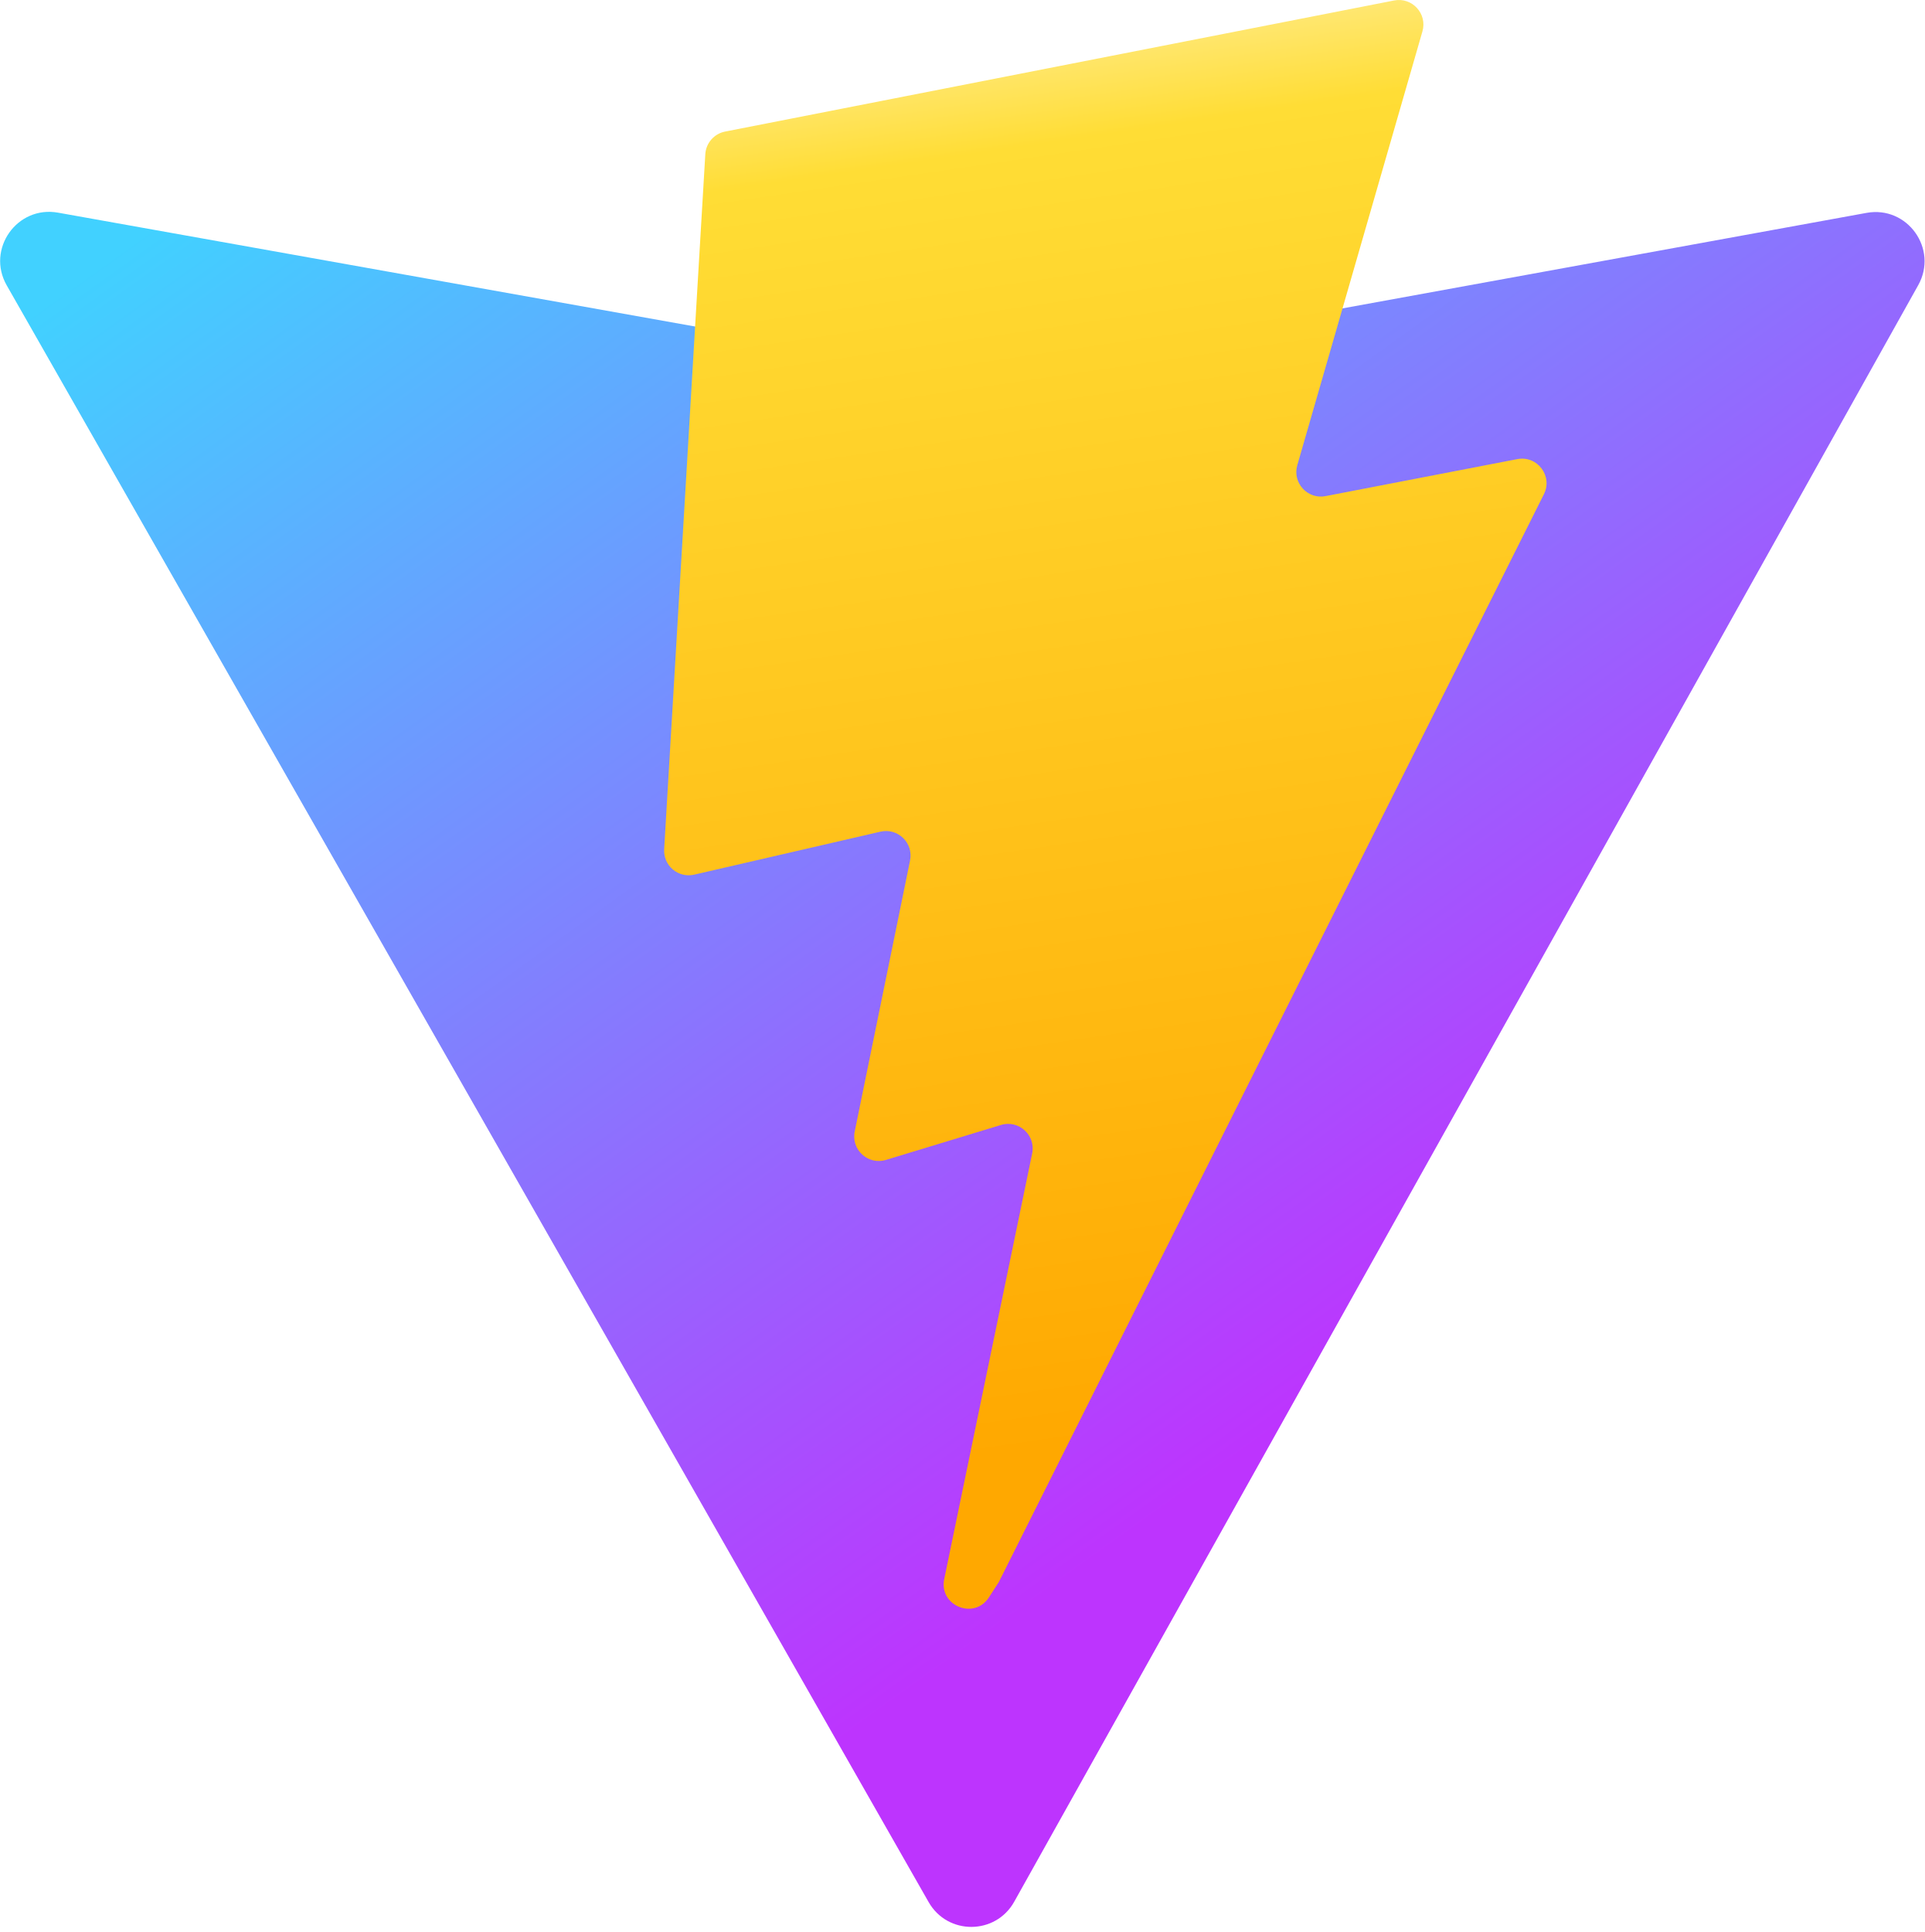
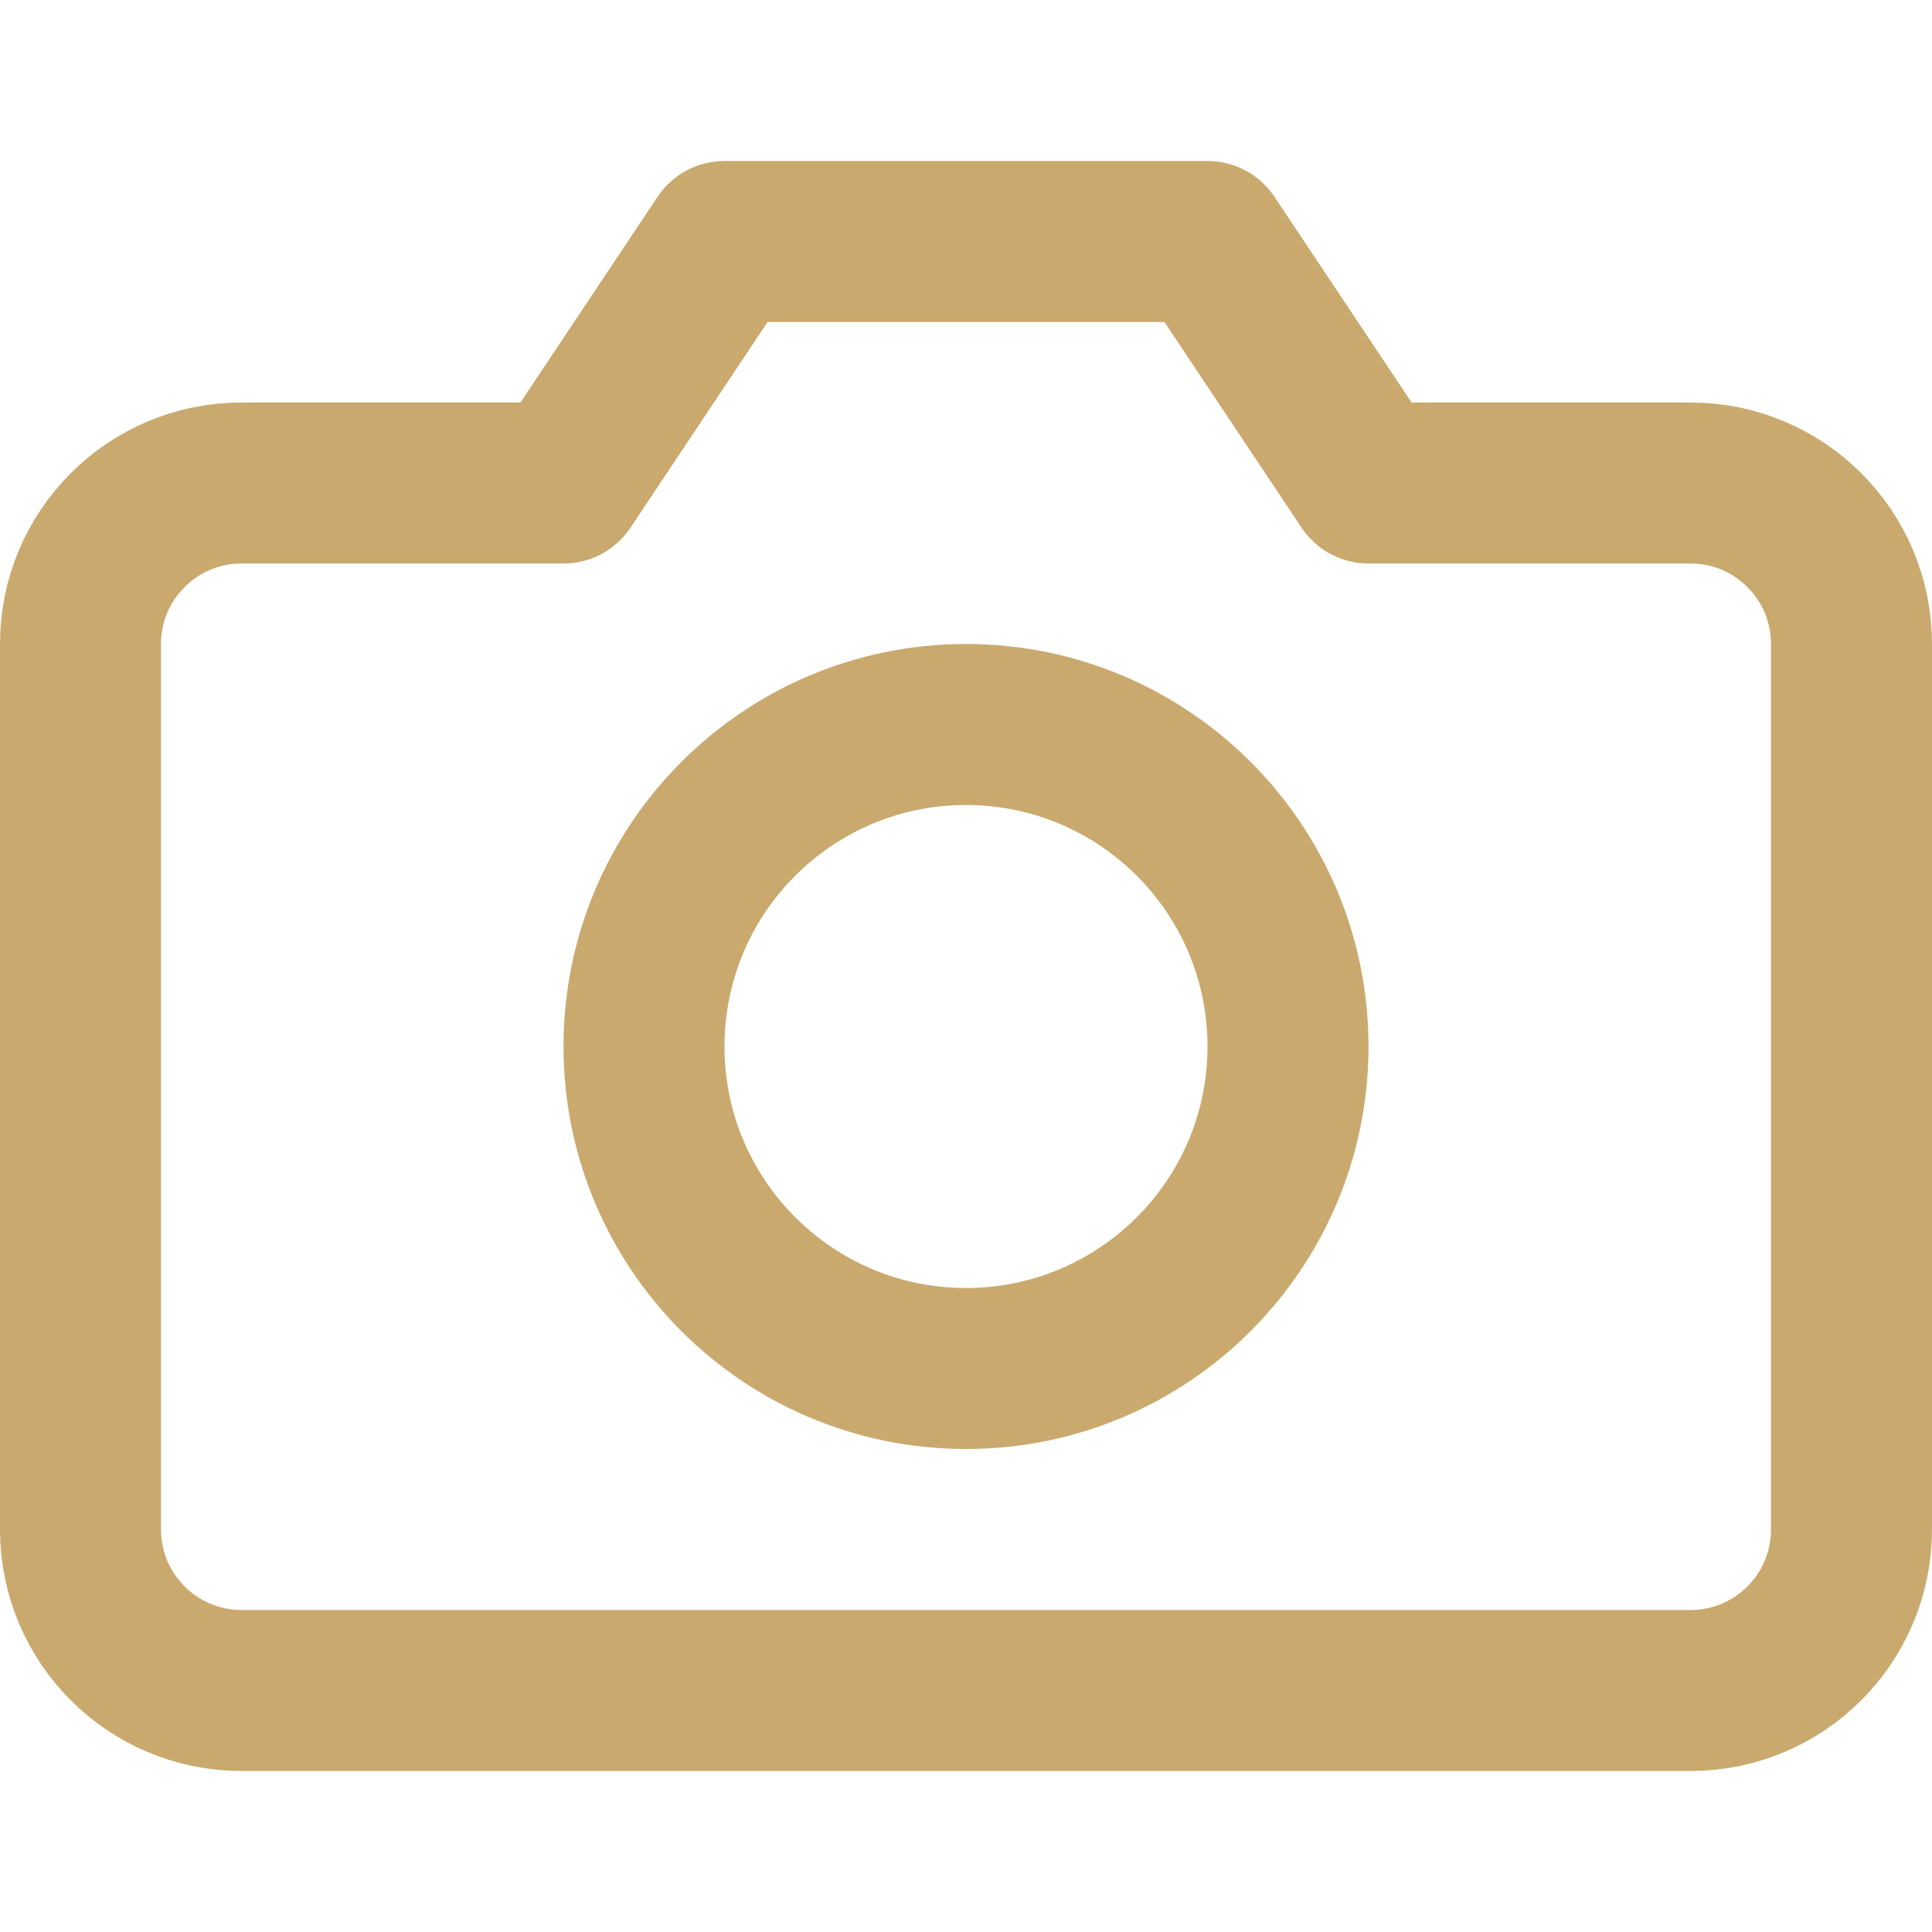
- <svg xmlns="http://www.w3.org/2000/svg" aria-hidden="true" role="img" class="iconify iconify--logos" width="31.88" height="32" preserveAspectRatio="xMidYMid meet" viewBox="0 0 256 257">
-   <defs>
-     <linearGradient id="IconifyId1813088fe1fbc01fb466" x1="-.828%" x2="57.636%" y1="7.652%" y2="78.411%">
-       <stop offset="0%" stop-color="#41D1FF" />
-       <stop offset="100%" stop-color="#BD34FE" />
-     </linearGradient>
-     <linearGradient id="IconifyId1813088fe1fbc01fb467" x1="43.376%" x2="50.316%" y1="2.242%" y2="89.03%">
-       <stop offset="0%" stop-color="#FFEA83" />
-       <stop offset="8.333%" stop-color="#FFDD35" />
-       <stop offset="100%" stop-color="#FFA800" />
-     </linearGradient>
-   </defs>
-   <path fill="url(#IconifyId1813088fe1fbc01fb466)" d="M255.153 37.938L134.897 252.976c-2.483 4.44-8.862 4.466-11.382.048L.875 37.958c-2.746-4.814 1.371-10.646 6.827-9.67l120.385 21.517a6.537 6.537 0 0 0 2.322-.004l117.867-21.483c5.438-.991 9.574 4.796 6.877 9.62Z" />
-   <path fill="url(#IconifyId1813088fe1fbc01fb467)" d="M185.432.063L96.44 17.501a3.268 3.268 0 0 0-2.634 3.014l-5.474 92.456a3.268 3.268 0 0 0 3.997 3.378l24.777-5.718c2.318-.535 4.413 1.507 3.936 3.838l-7.361 36.047c-.495 2.426 1.782 4.5 4.151 3.78l15.304-4.649c2.372-.72 4.652 1.36 4.15 3.788l-11.698 56.621c-.732 3.542 3.979 5.473 5.943 2.437l1.313-2.028l72.516-144.72c1.215-2.423-.88-5.186-3.54-4.672l-25.505 4.922c-2.396.462-4.435-1.77-3.759-4.114l16.646-57.705c.677-2.35-1.37-4.583-3.769-4.113Z" />
+ <svg xmlns="http://www.w3.org/2000/svg" width="32" height="32" viewBox="0 0 24 24" fill="none" stroke="#c9a96e" stroke-width="2" stroke-linecap="round" stroke-linejoin="round">
+   <path d="M23 19a2 2 0 0 1-2 2H3a2 2 0 0 1-2-2V8a2 2 0 0 1 2-2h4l2-3h6l2 3h4a2 2 0 0 1 2 2z" />
+   <circle cx="12" cy="13" r="4" />
</svg>
